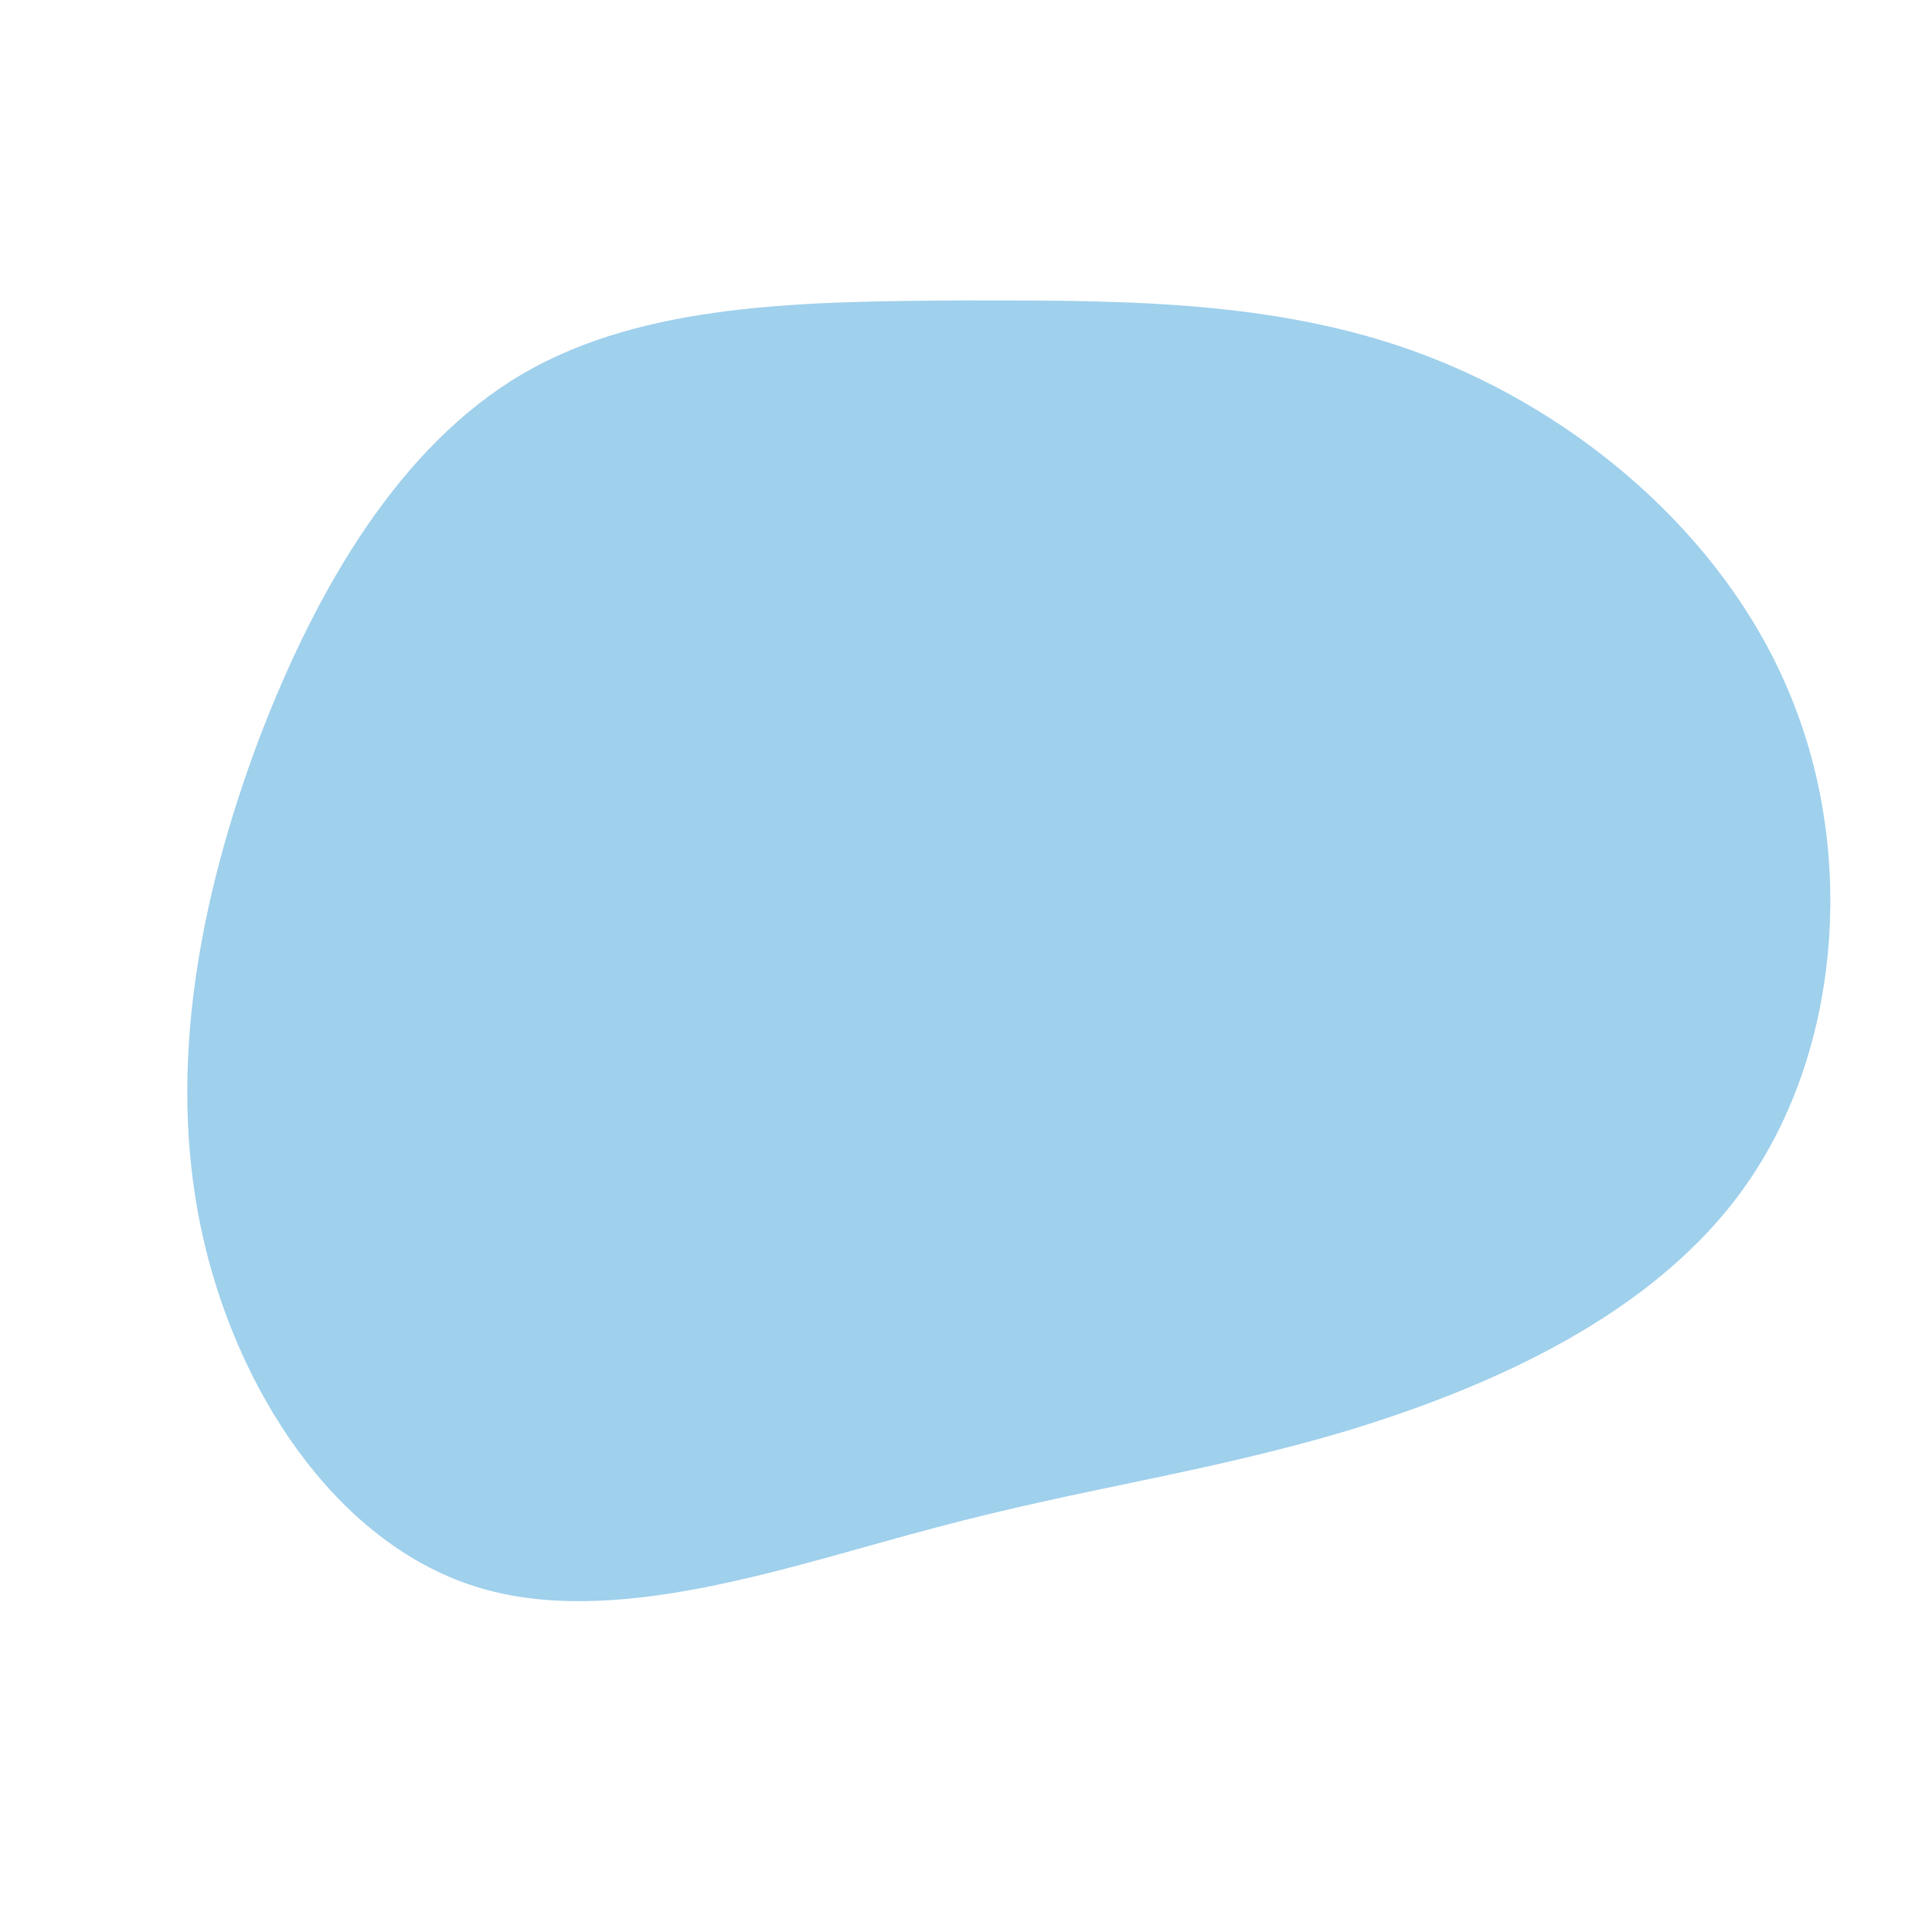
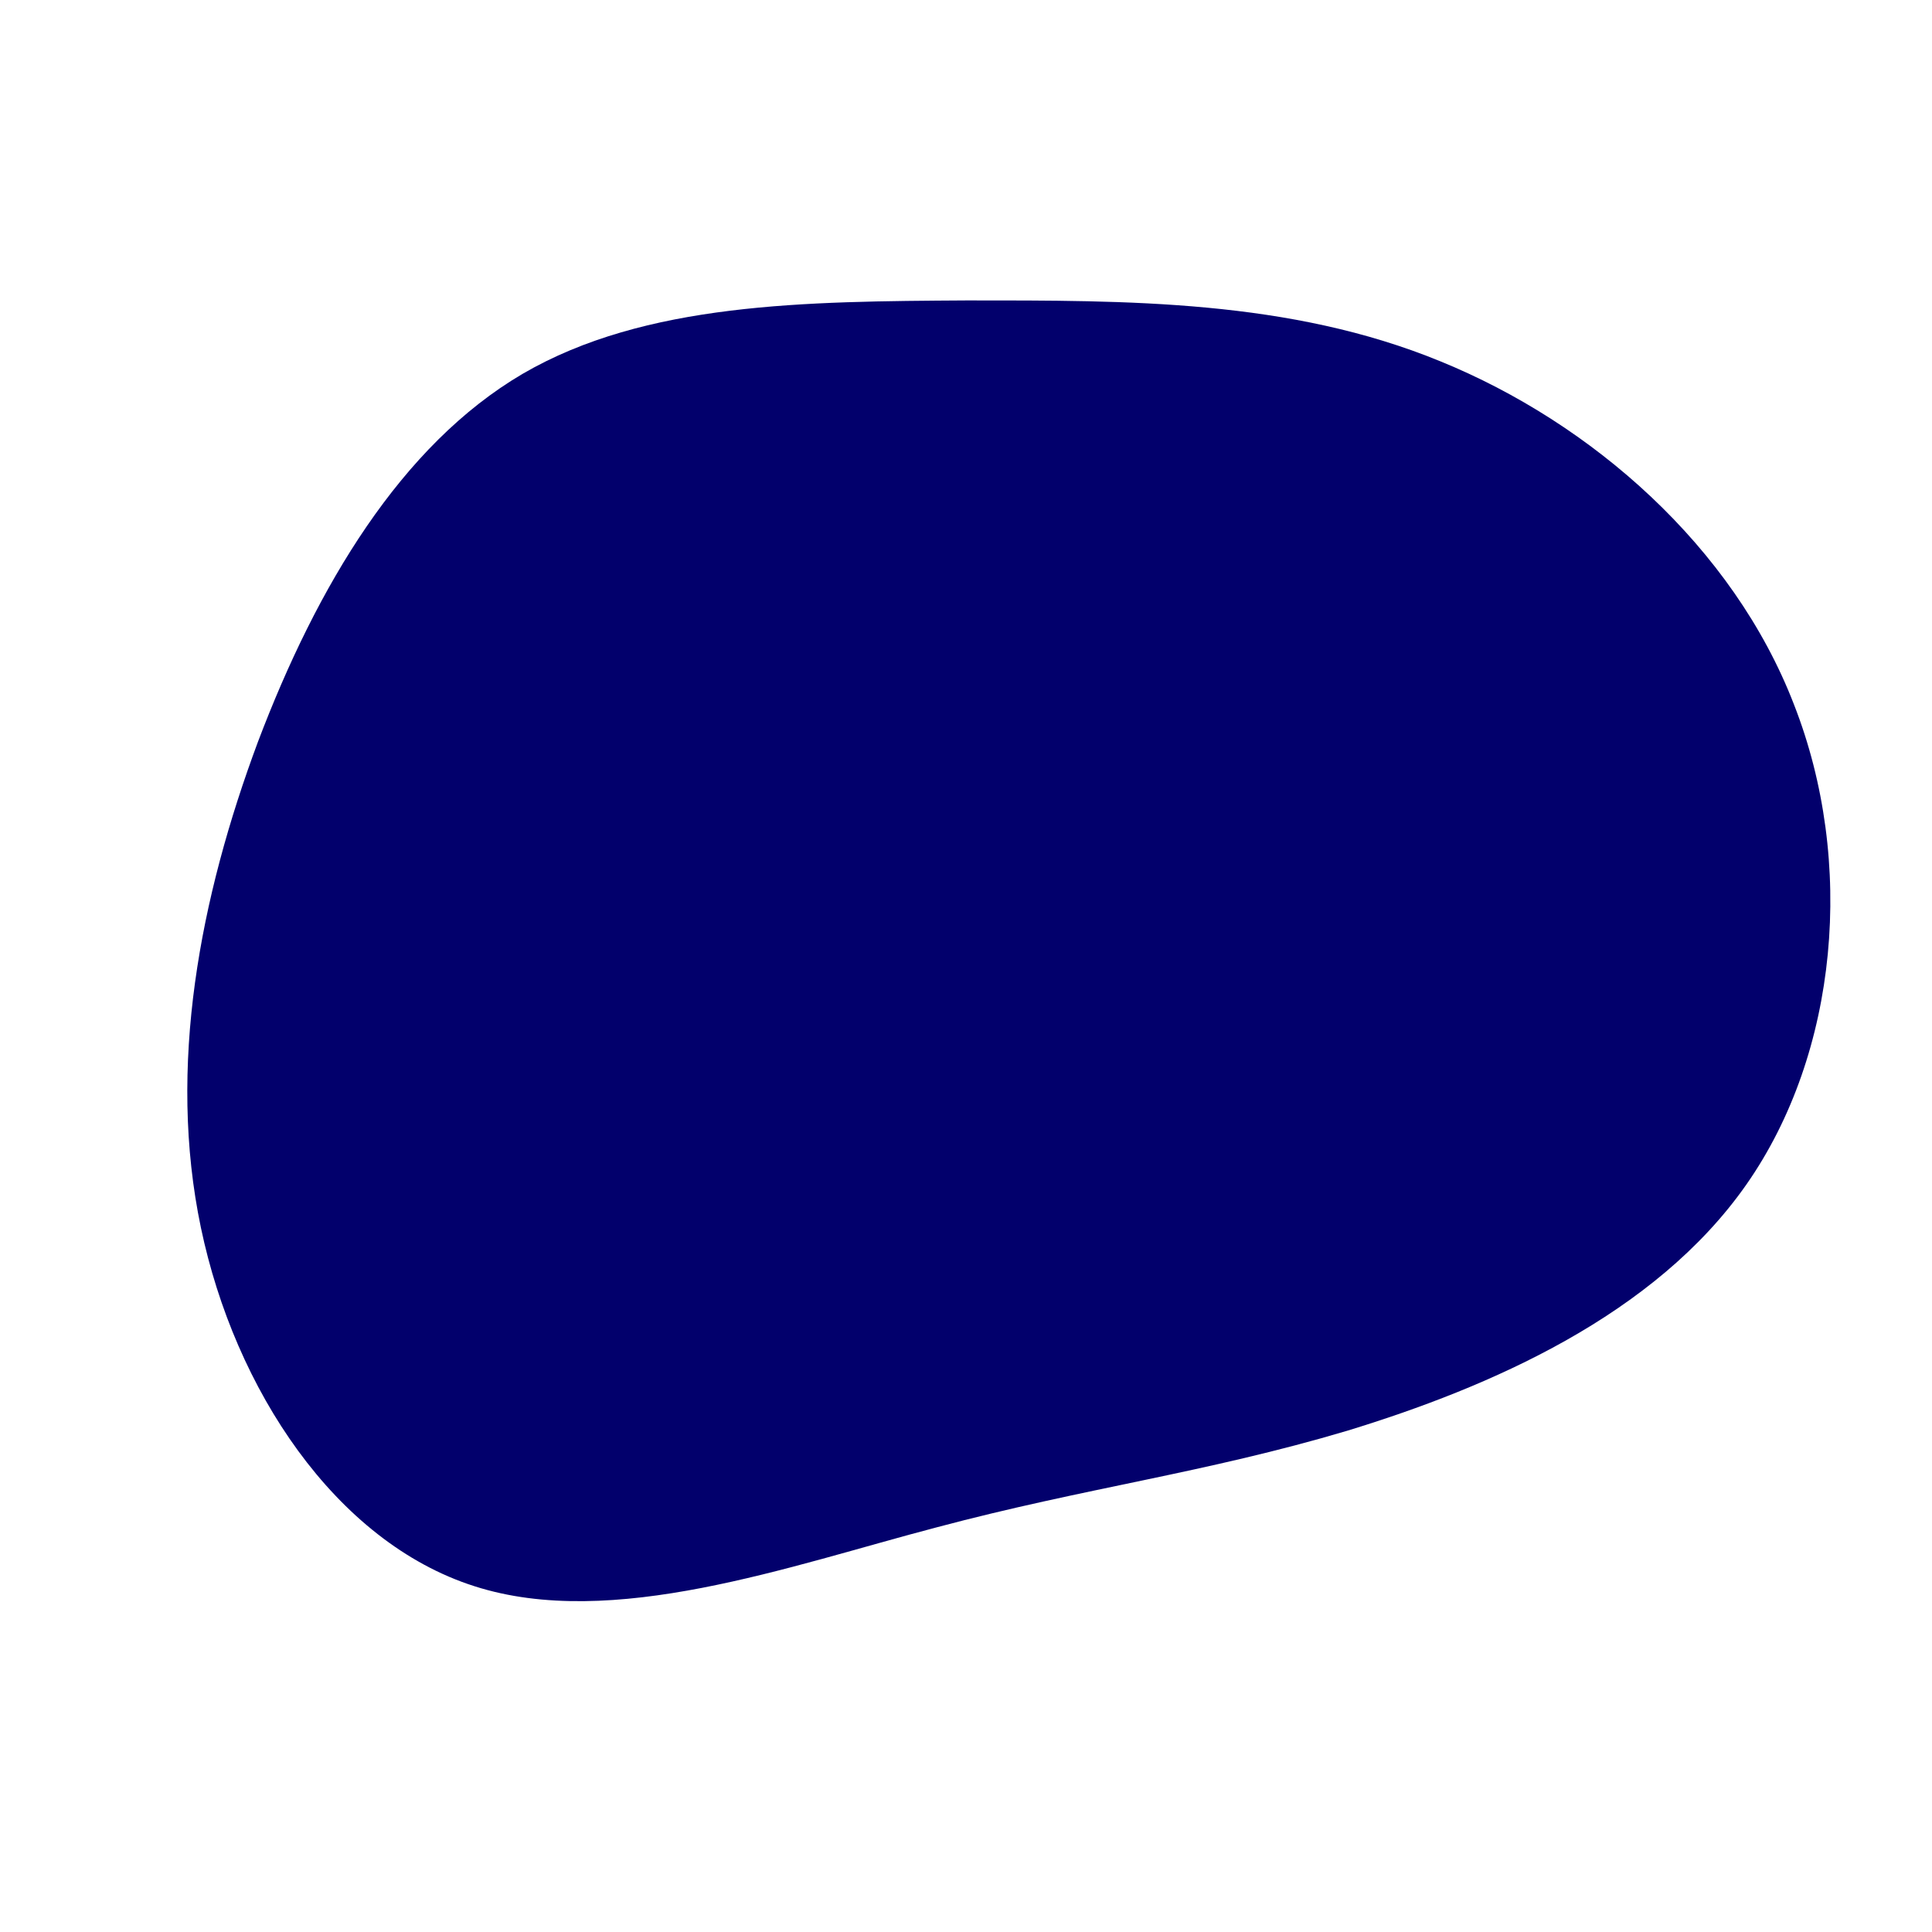
<svg xmlns="http://www.w3.org/2000/svg" viewBox="0 0 200 200" class="blob">
-   <path fill="#9FD0EC" d="M49.1,-62.6C64.8,-56.2,79.4,-43.4,85.7,-27.1C92.1,-10.8,90.3,9,80.8,22.6C71.3,36.2,54.2,43.6,39.5,48.1C24.7,52.5,12.4,54,-3,58.1C-18.3,62.1,-36.6,68.8,-50.9,64.2C-65.3,59.6,-75.7,43.8,-79.2,27.1C-82.7,10.4,-79.3,-7.1,-73.3,-23.2C-67.2,-39.3,-58.5,-53.9,-45.9,-61.3C-33.2,-68.7,-16.6,-68.8,0.1,-68.9C16.7,-68.9,33.5,-69,49.1,-62.6Z" transform="translate(100 100)" />
+   <path fill="#02006c" d="M49.1,-62.6C64.8,-56.2,79.4,-43.4,85.7,-27.1C92.1,-10.8,90.3,9,80.8,22.6C71.3,36.2,54.2,43.6,39.5,48.1C24.7,52.5,12.4,54,-3,58.1C-18.3,62.1,-36.6,68.8,-50.9,64.2C-65.3,59.6,-75.7,43.8,-79.2,27.1C-82.7,10.4,-79.3,-7.1,-73.3,-23.2C-67.2,-39.3,-58.5,-53.9,-45.9,-61.3C-33.2,-68.7,-16.6,-68.8,0.1,-68.9C16.7,-68.9,33.5,-69,49.1,-62.6Z" transform="translate(100 100)" />
</svg>
